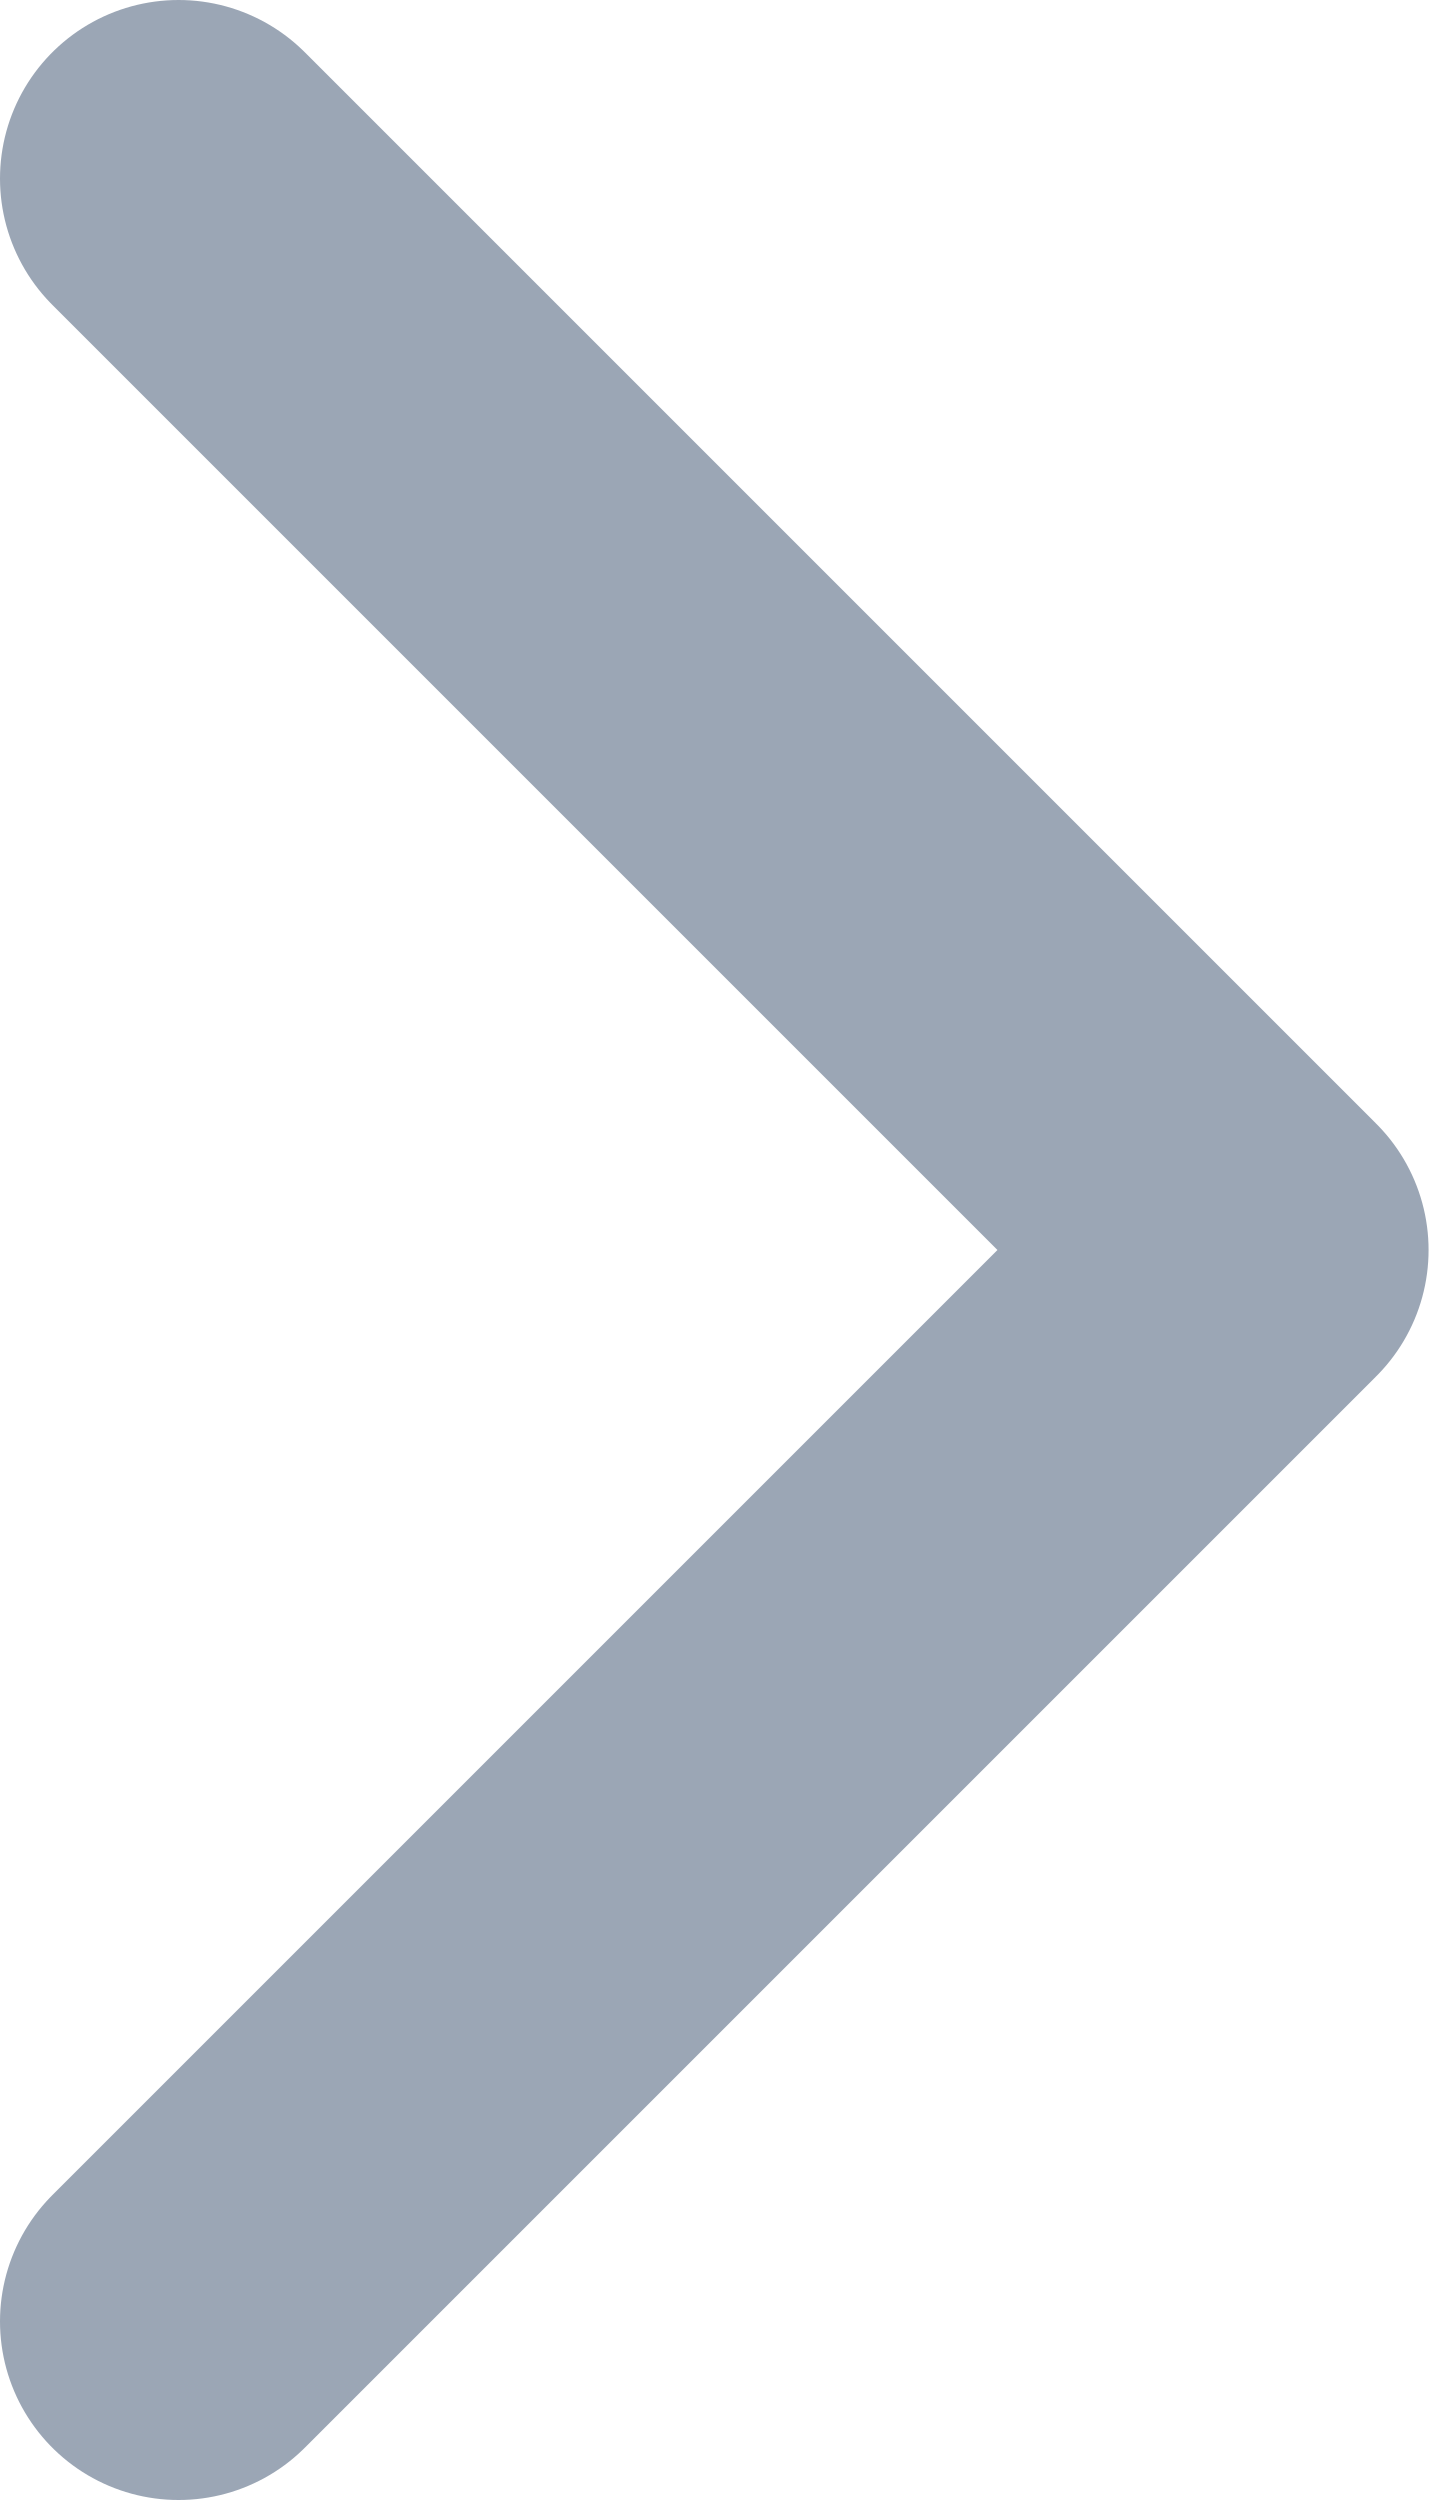
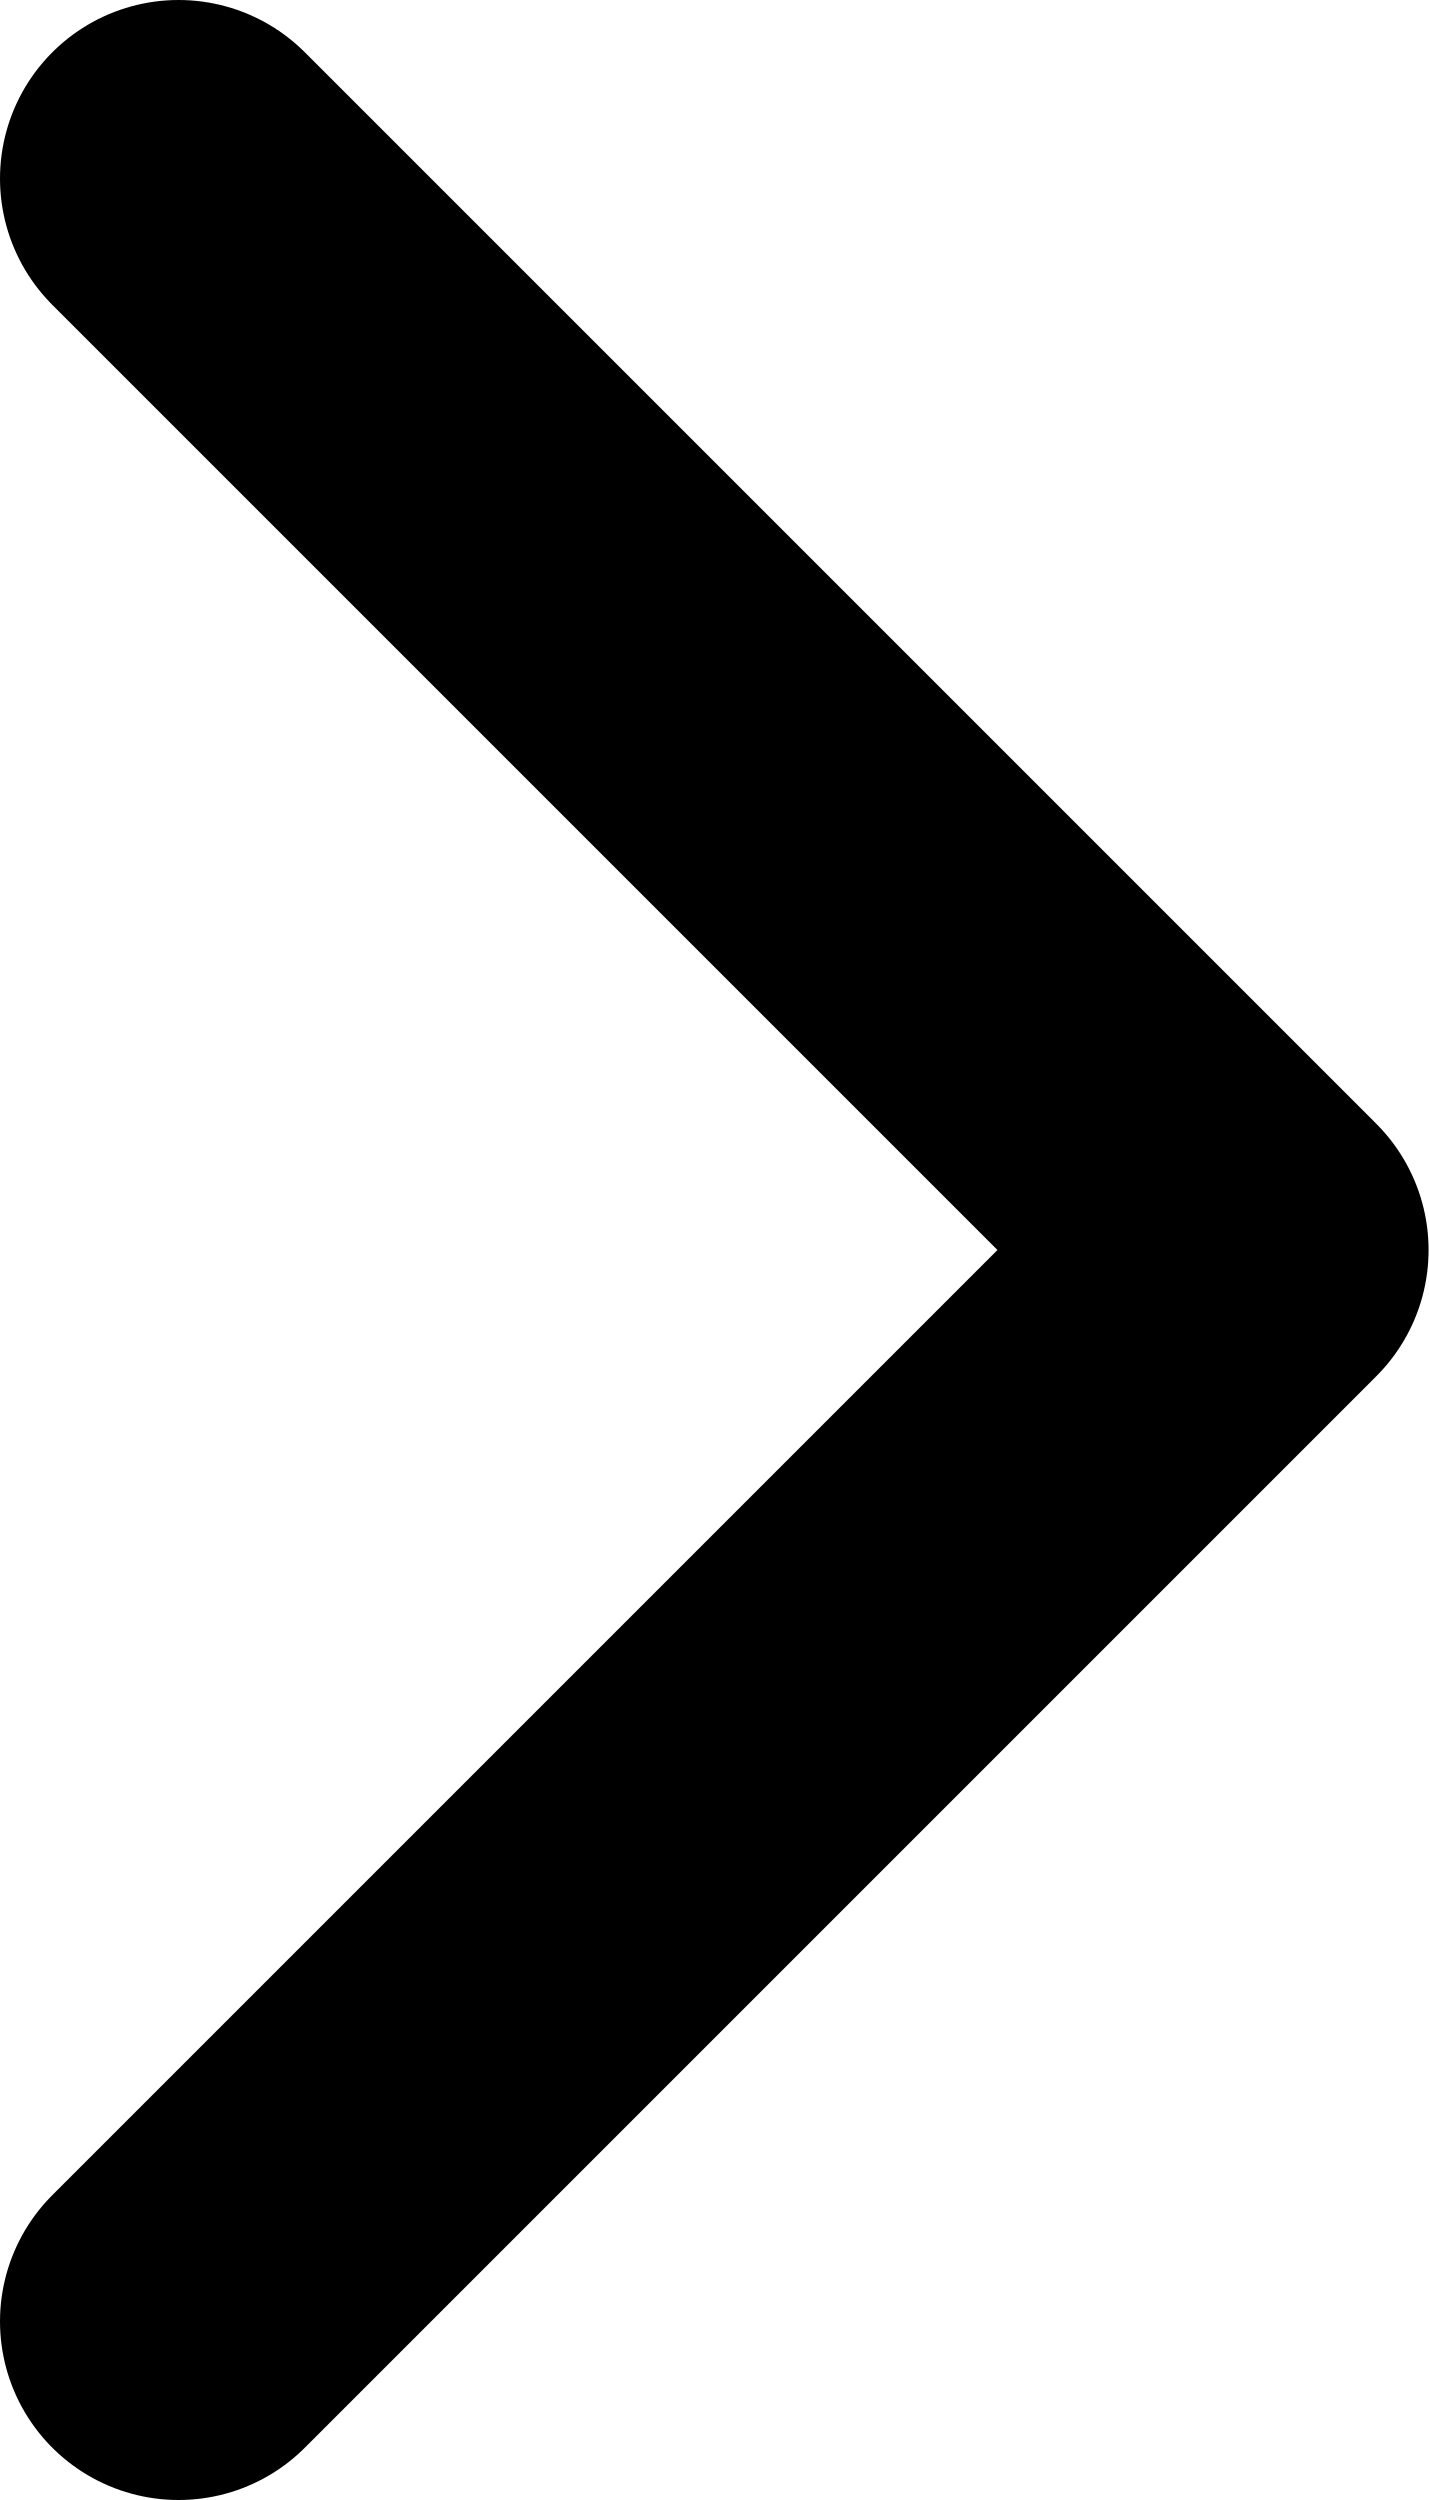
<svg xmlns="http://www.w3.org/2000/svg" width="8" height="14" viewBox="0 0 8 14" fill="none">
-   <path d="M1 13L7 7L1 1" stroke="#9BA6B5" stroke-width="2" stroke-linecap="round" stroke-linejoin="round" />
+   <path d="M1 13L7 7L1 1" stroke="currentColor" stroke-width="2" stroke-linecap="round" stroke-linejoin="round" />
</svg>
